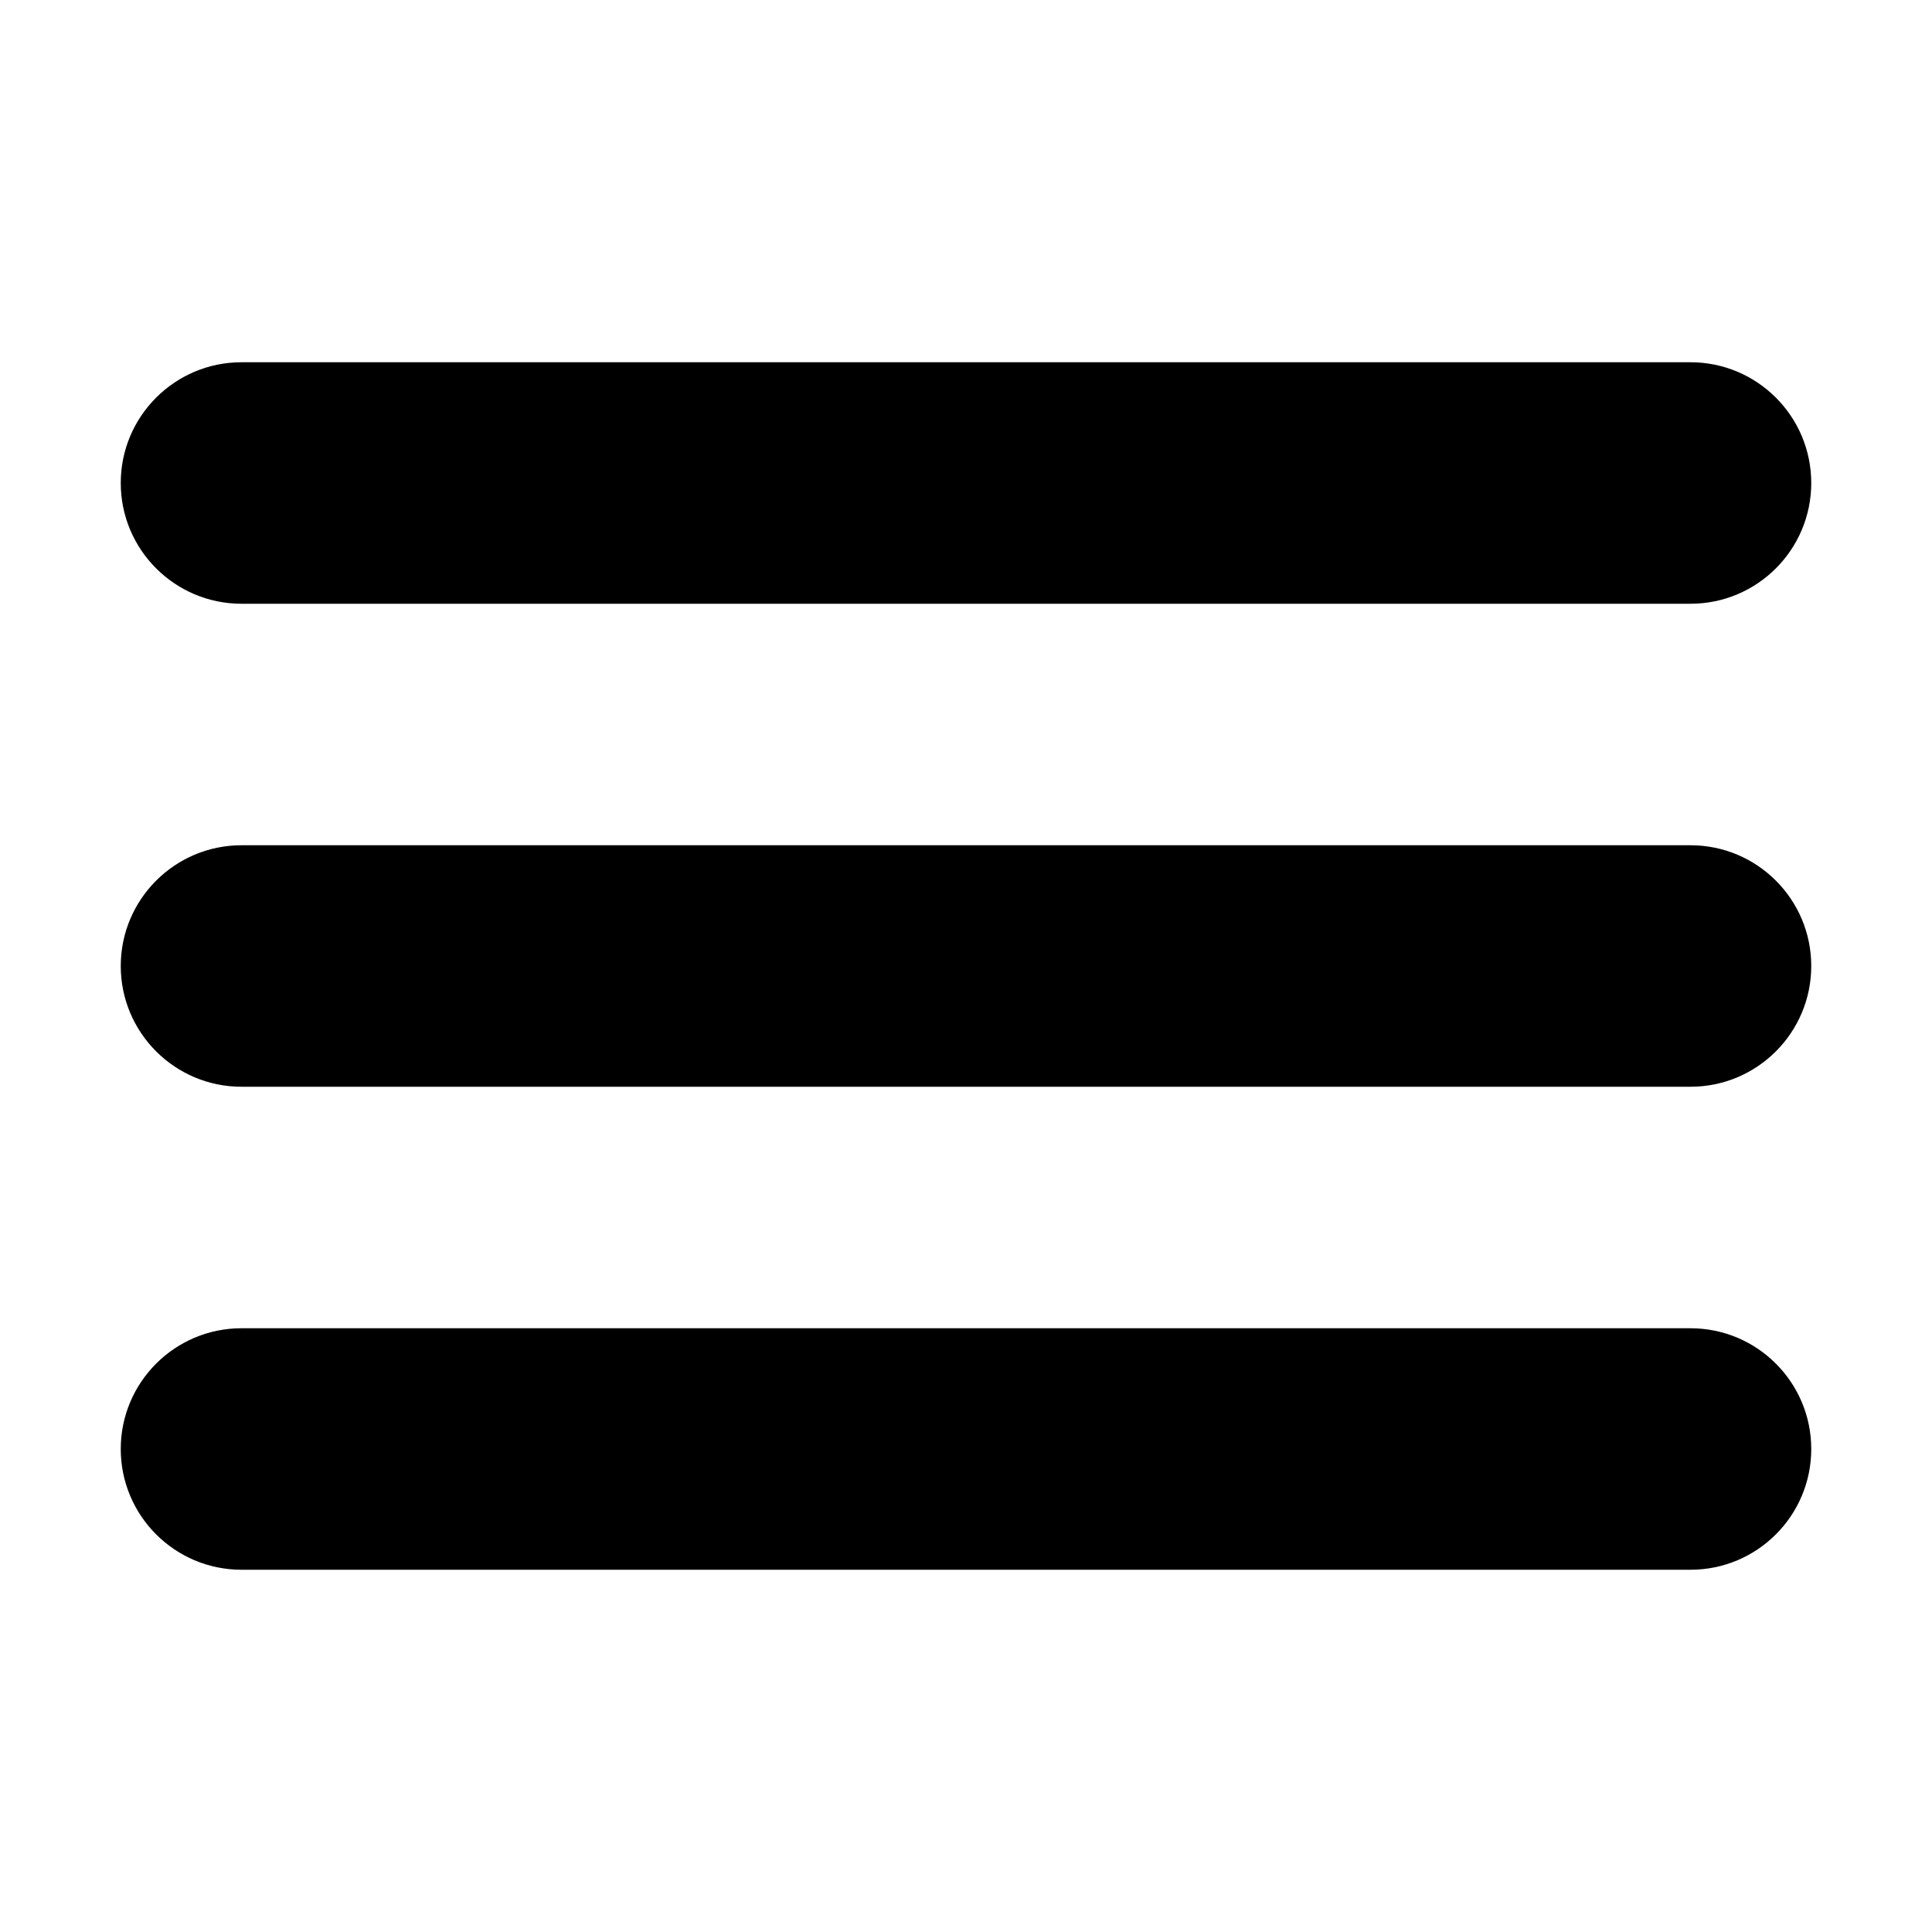
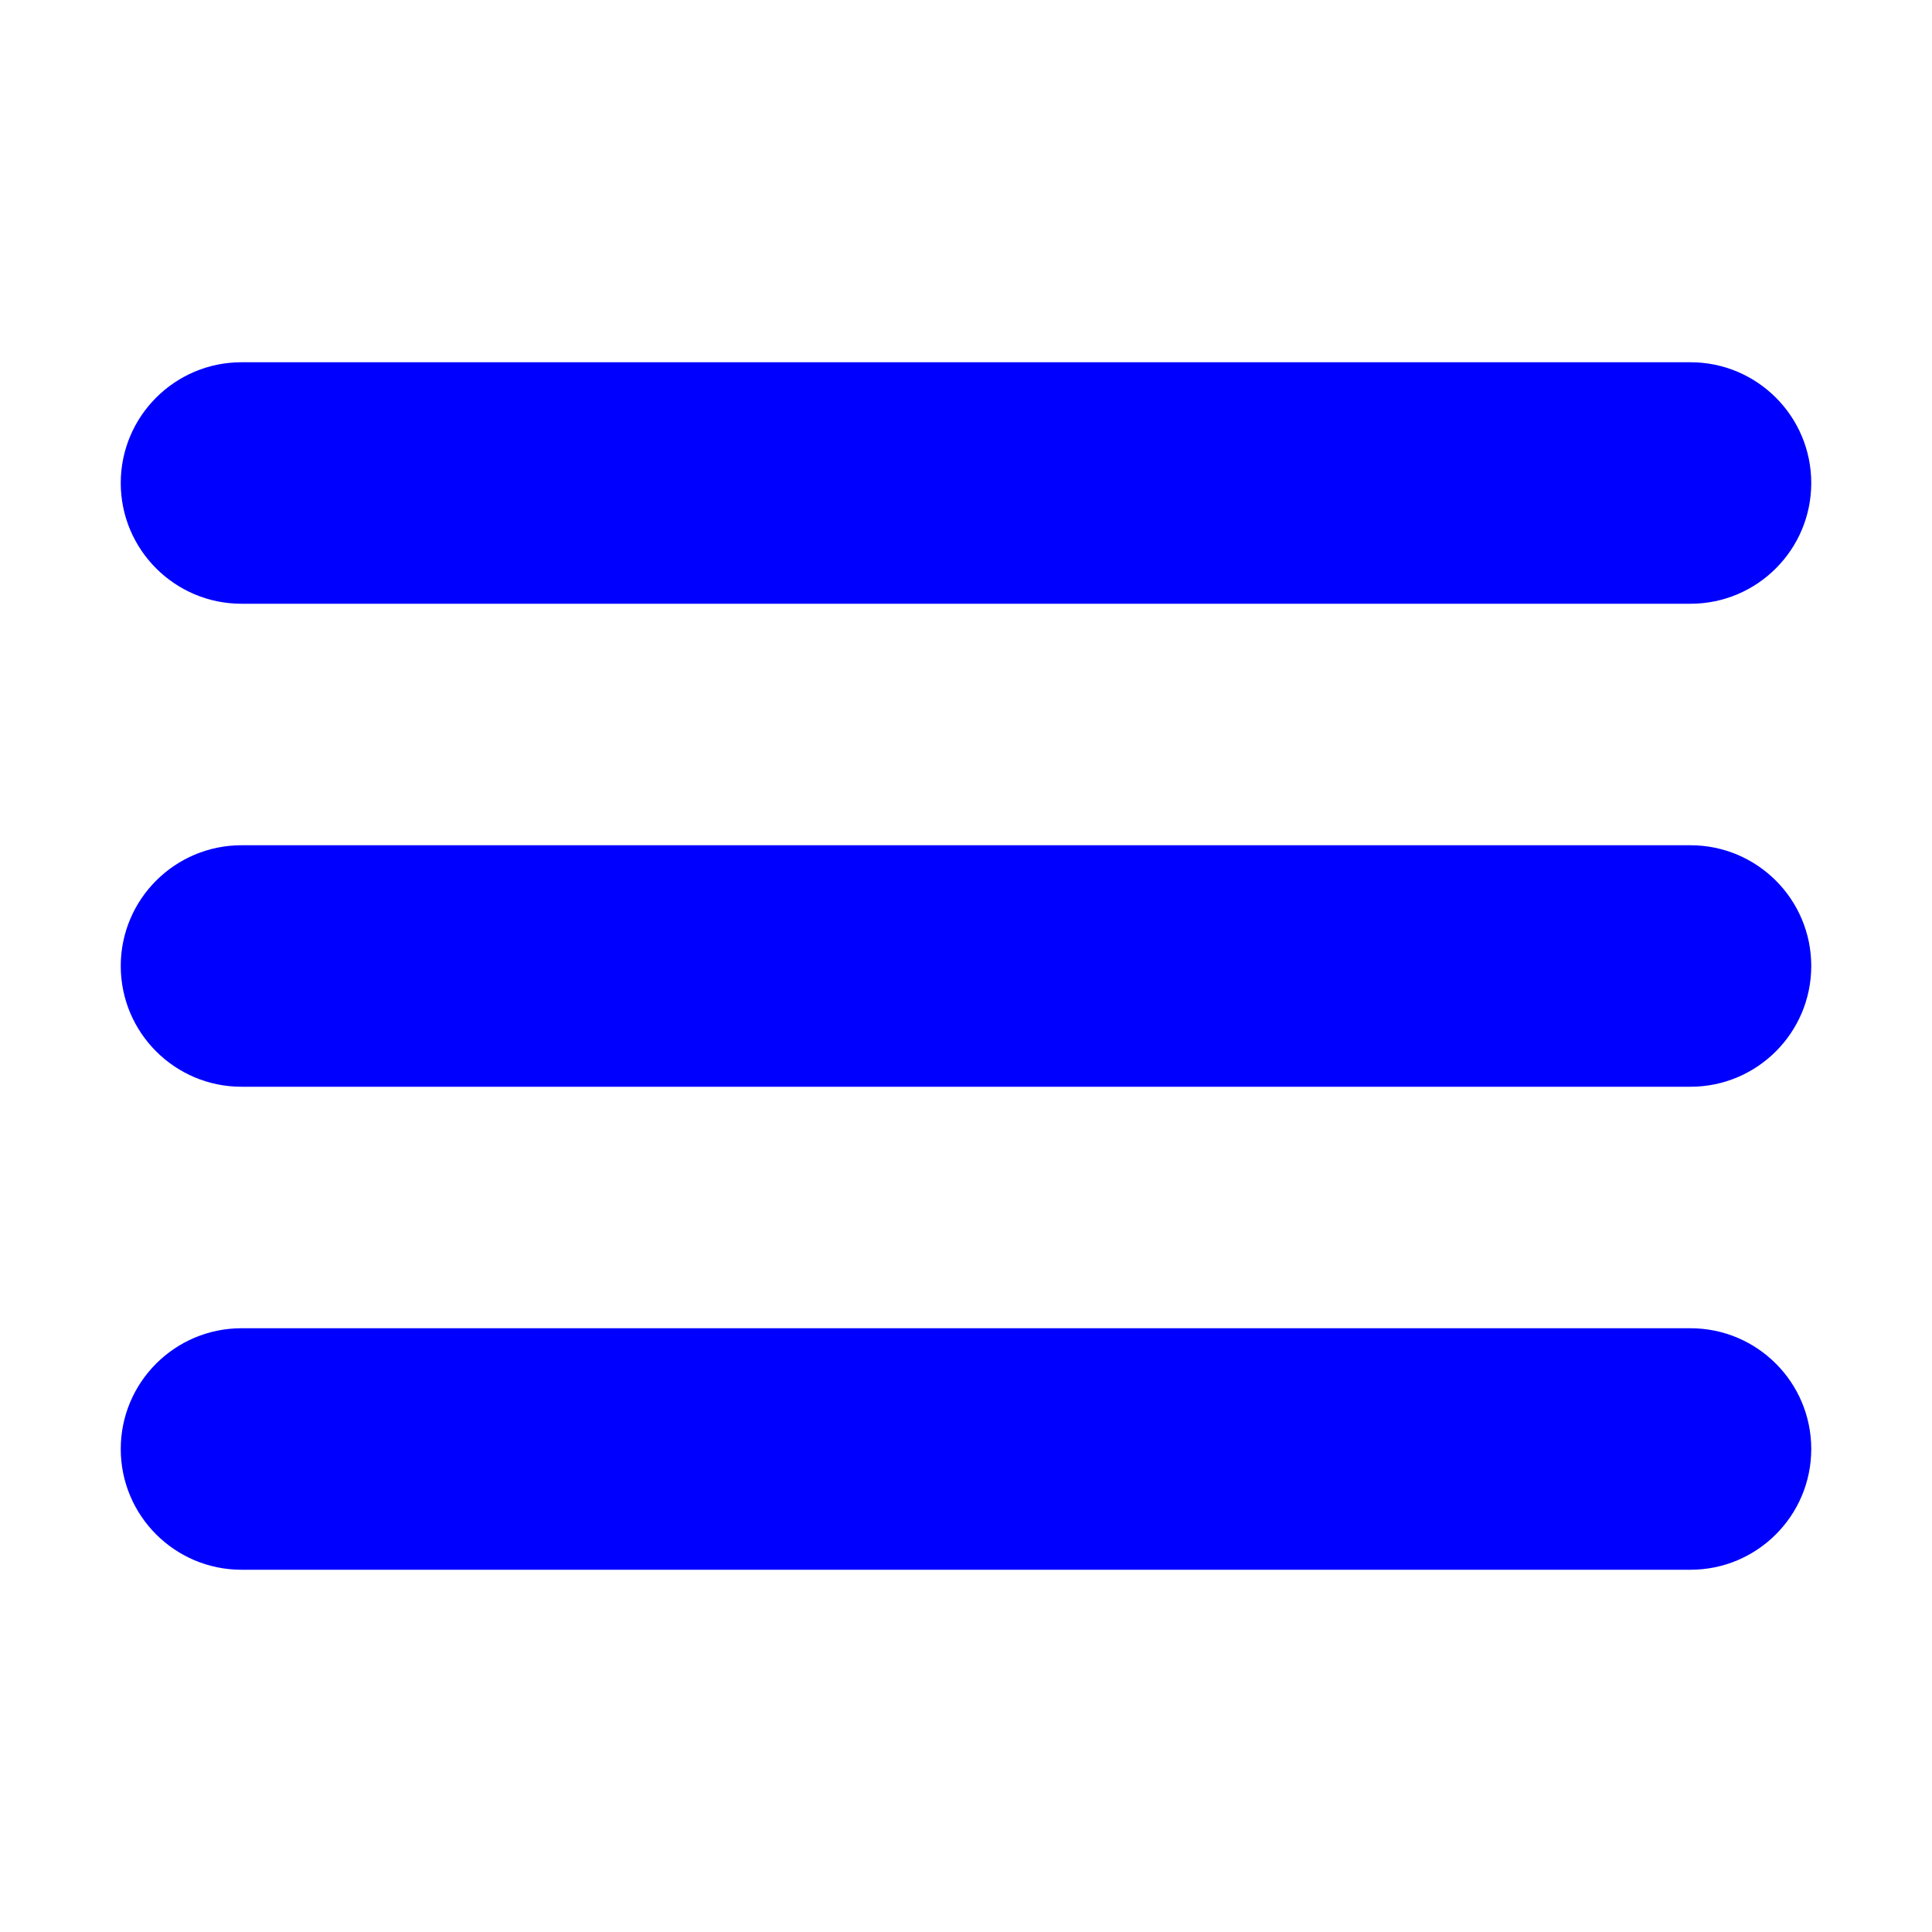
<svg xmlns="http://www.w3.org/2000/svg" height="32px" id="Layer_1" style="enable-background:new 0 0 32 32;" version="1.1" viewBox="0 0 32 32" width="32px" xml:space="preserve">
-   <path d="M4,10h24c1.104,0,2-0.896,2-2s-0.896-2-2-2H4C2.896,6,2,6.896,2,8S2.896,10,4,10z M28,14H4c-1.104,0-2,0.896-2,2  s0.896,2,2,2h24c1.104,0,2-0.896,2-2S29.104,14,28,14z M28,22H4c-1.104,0-2,0.896-2,2s0.896,2,2,2h24c1.104,0,2-0.896,2-2  S29.104,22,28,22z" />
+   <path fill="blue" d="M4,10h24c1.104,0,2-0.896,2-2s-0.896-2-2-2H4C2.896,6,2,6.896,2,8S2.896,10,4,10z M28,14H4c-1.104,0-2,0.896-2,2  s0.896,2,2,2h24c1.104,0,2-0.896,2-2S29.104,14,28,14z M28,22H4c-1.104,0-2,0.896-2,2s0.896,2,2,2h24c1.104,0,2-0.896,2-2  S29.104,22,28,22z" />
</svg>
